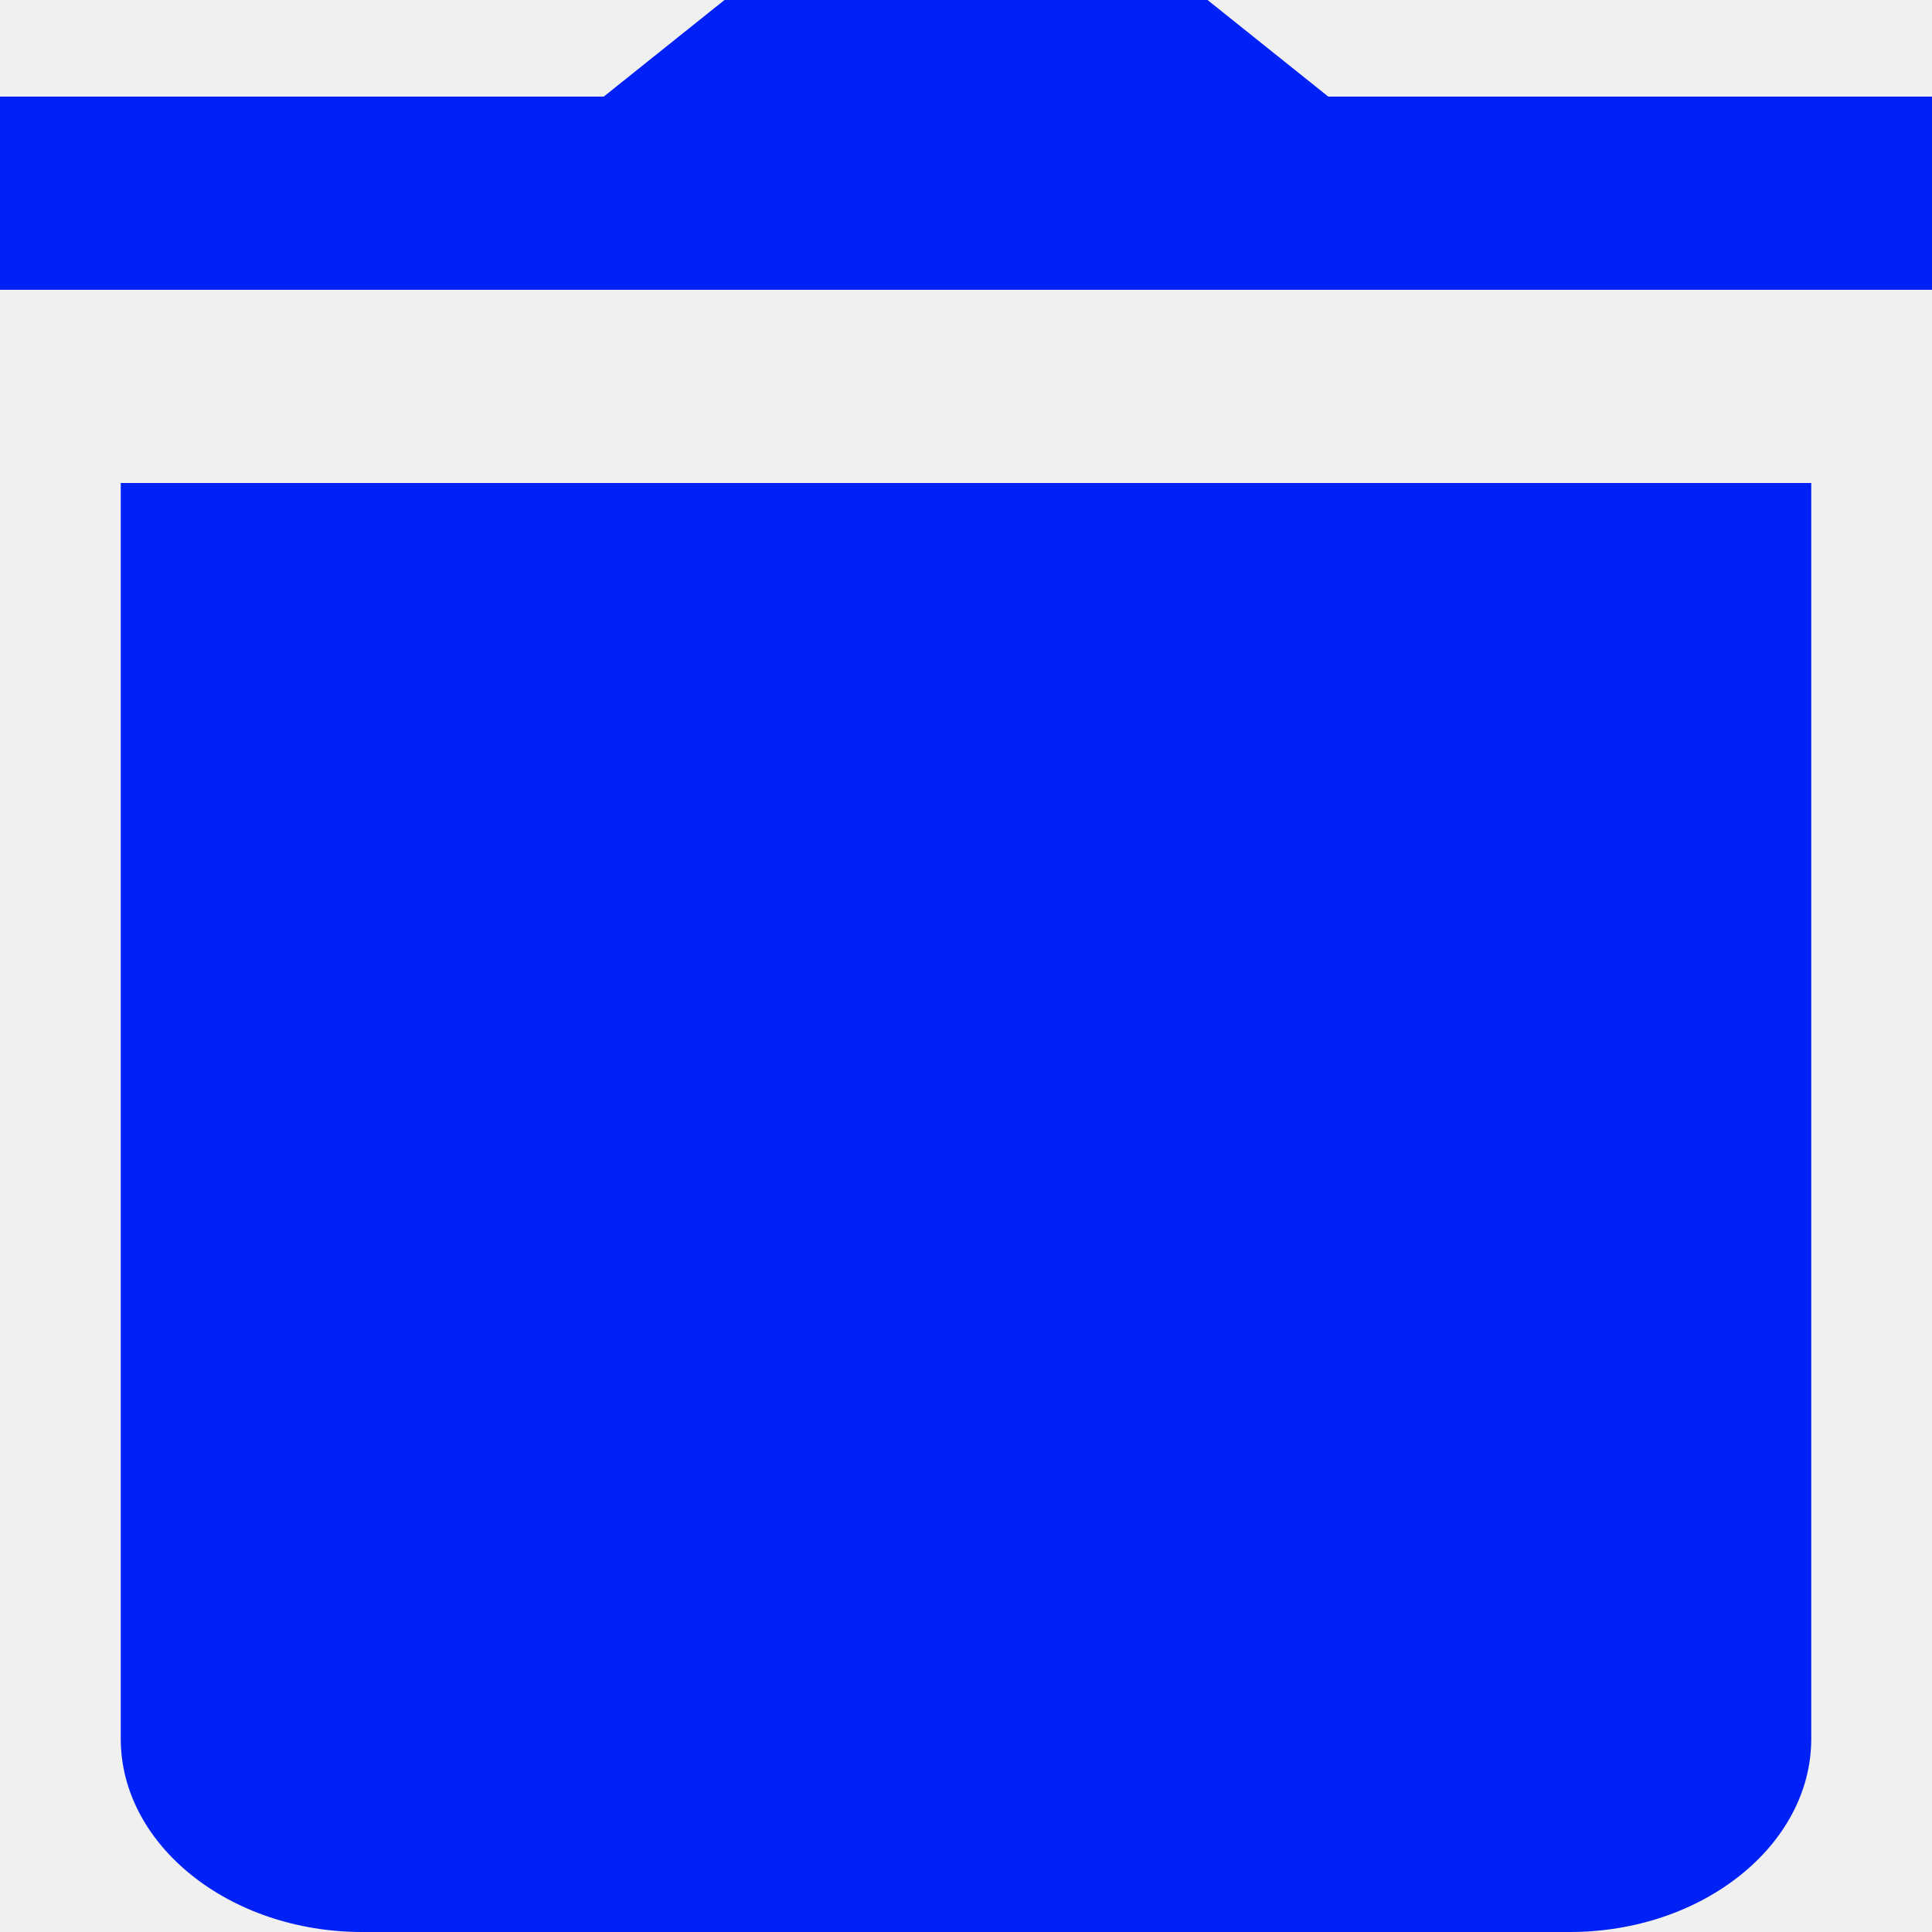
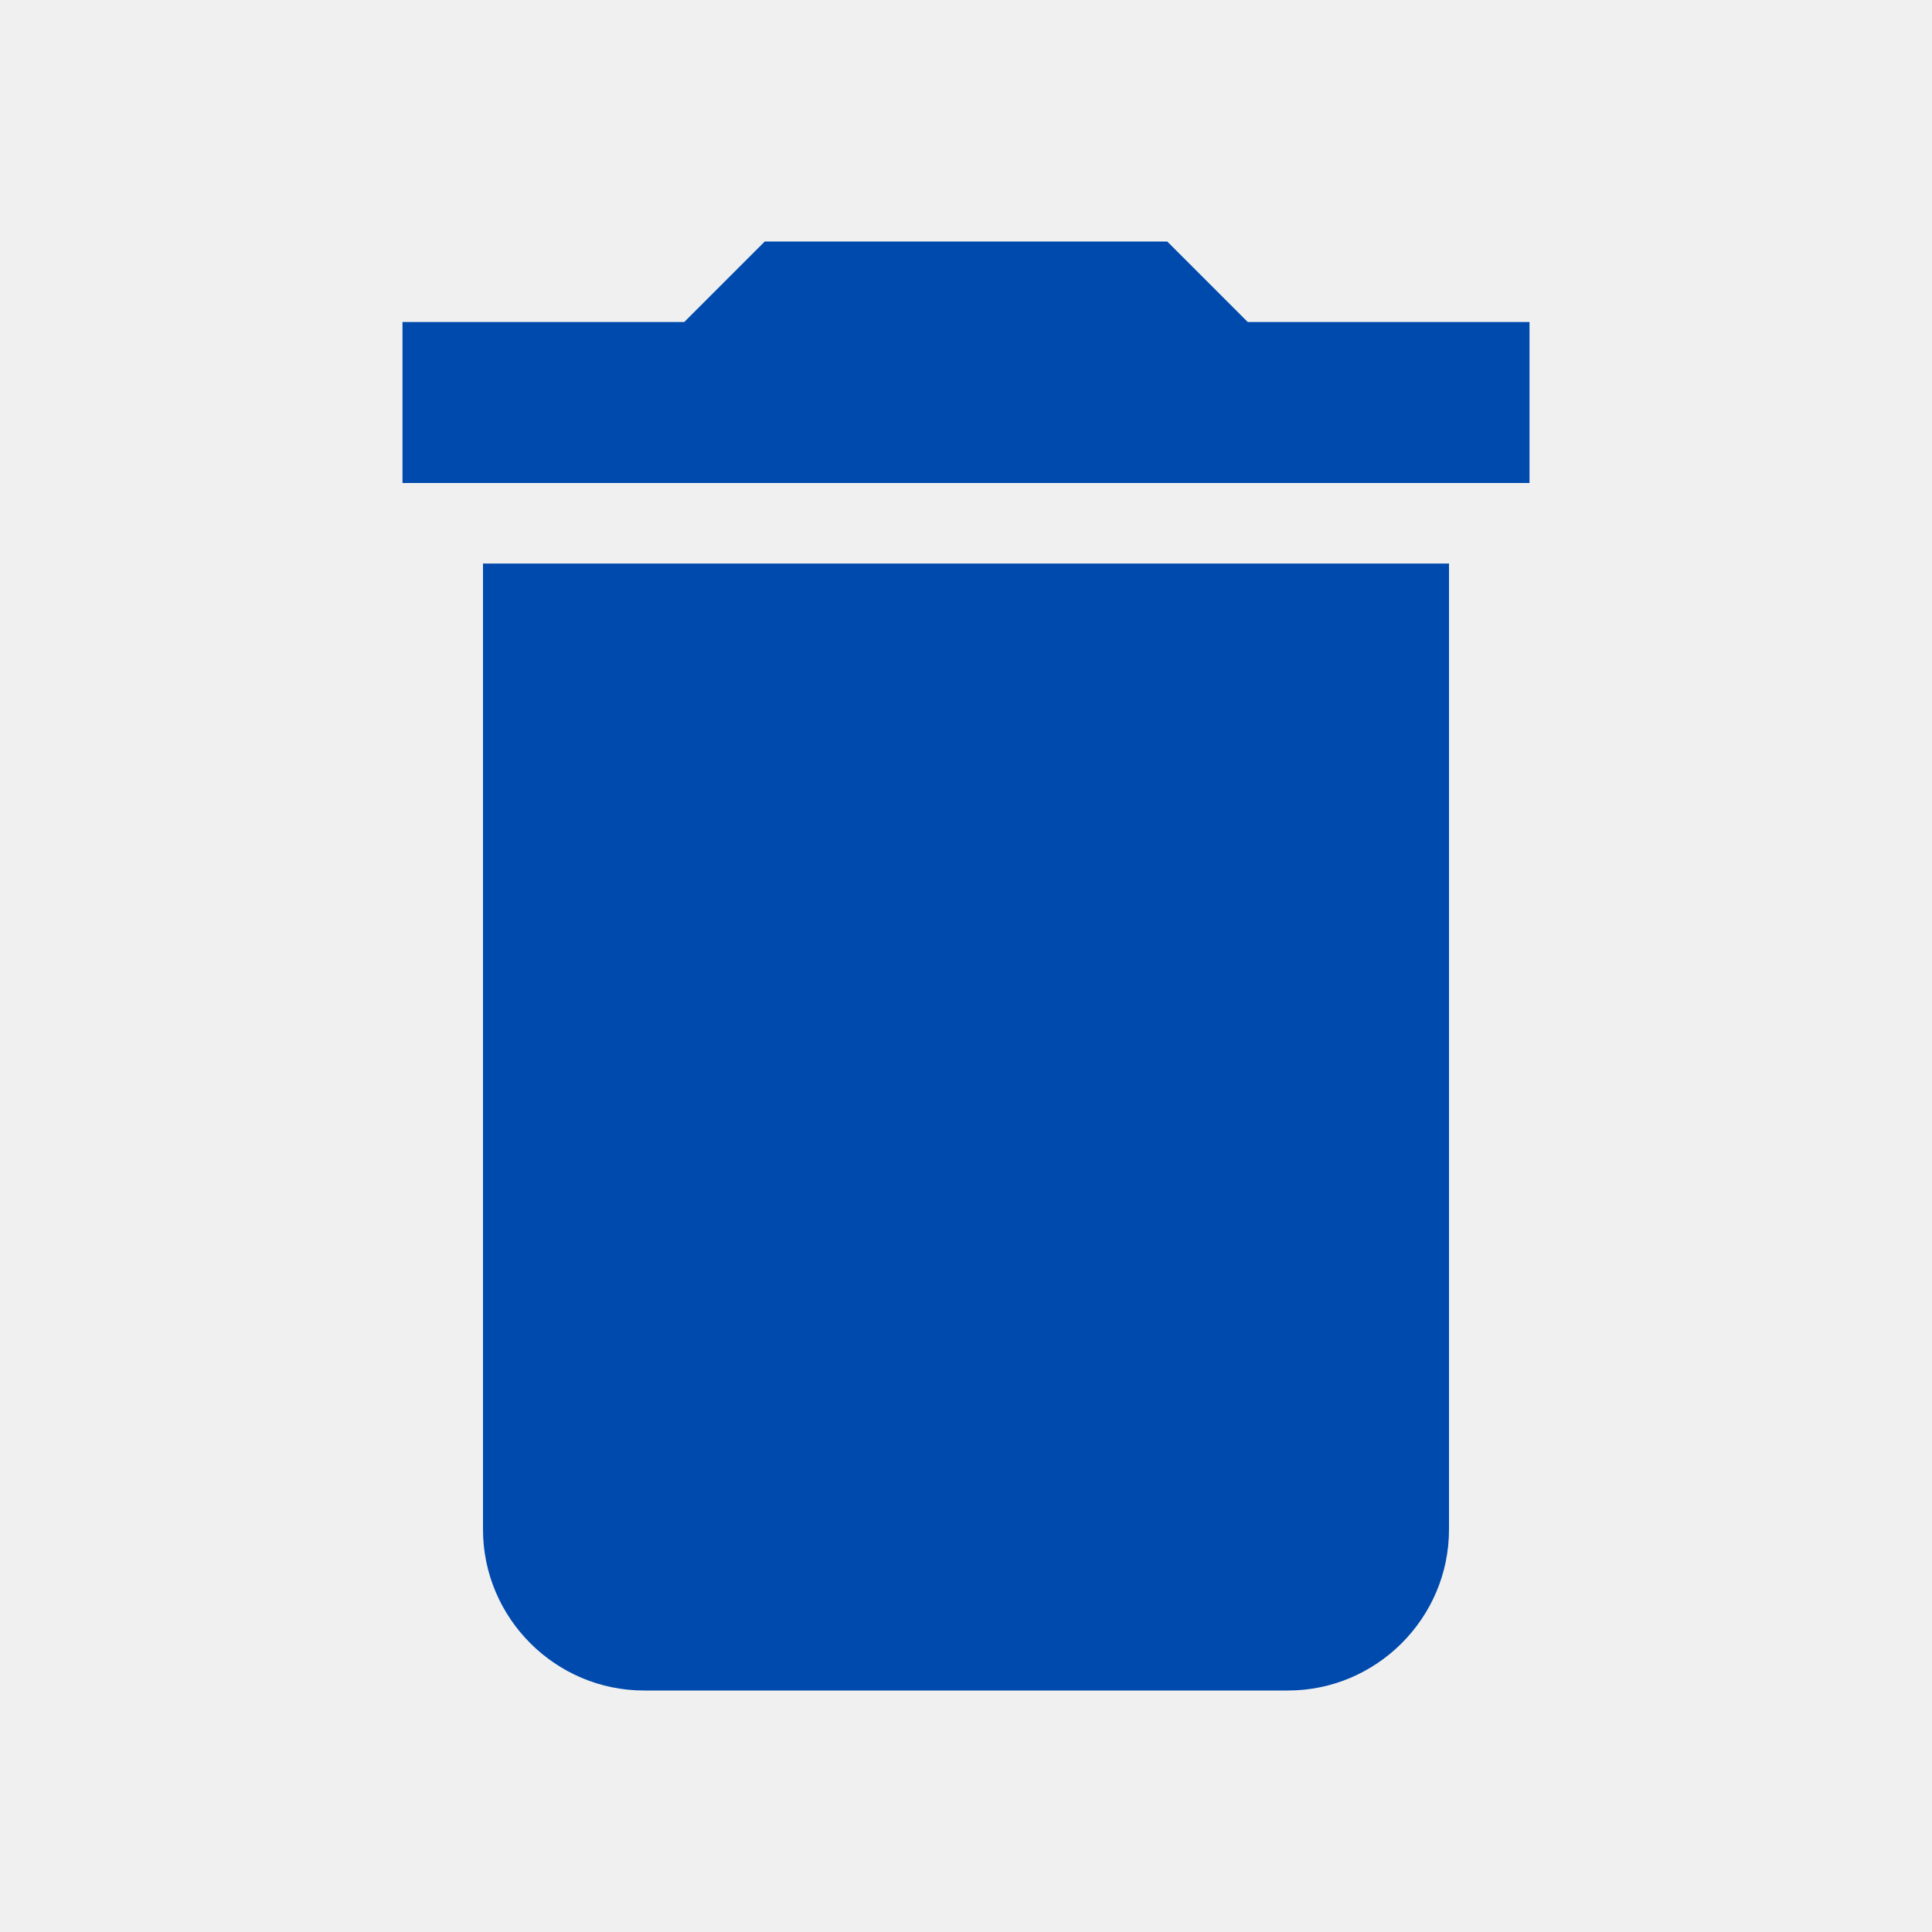
- <svg xmlns="http://www.w3.org/2000/svg" width="20" height="20" viewBox="0 0 20 20" fill="none">
-   <path d="M7.5 0L6.25 1H0V3H3.75H16.25H20V1H13.75L12.5 0H7.5ZM1.25 5V18C1.25 19.1 2.375 20 3.75 20H16.25C17.625 20 18.75 19.1 18.75 18V5H1.25Z" fill="#0021F5" />
+ <svg xmlns="http://www.w3.org/2000/svg" width="48" height="48" viewBox="0 0 48 48" fill="none">
+   <g clip-path="url(#clip0_2063_4)">
+     <path d="M12 38C12 40.2 13.8 42 16 42H32C34.2 42 36 40.2 36 38V14H12V38ZM38 8H31L29 6H19L17 8H10V12H38V8Z" fill="#004AAD" />
+   </g>
+   <defs>
+     <clipPath id="clip0_2063_4">
+       <rect width="48" height="48" fill="white" />
+     </clipPath>
+   </defs>
</svg>
